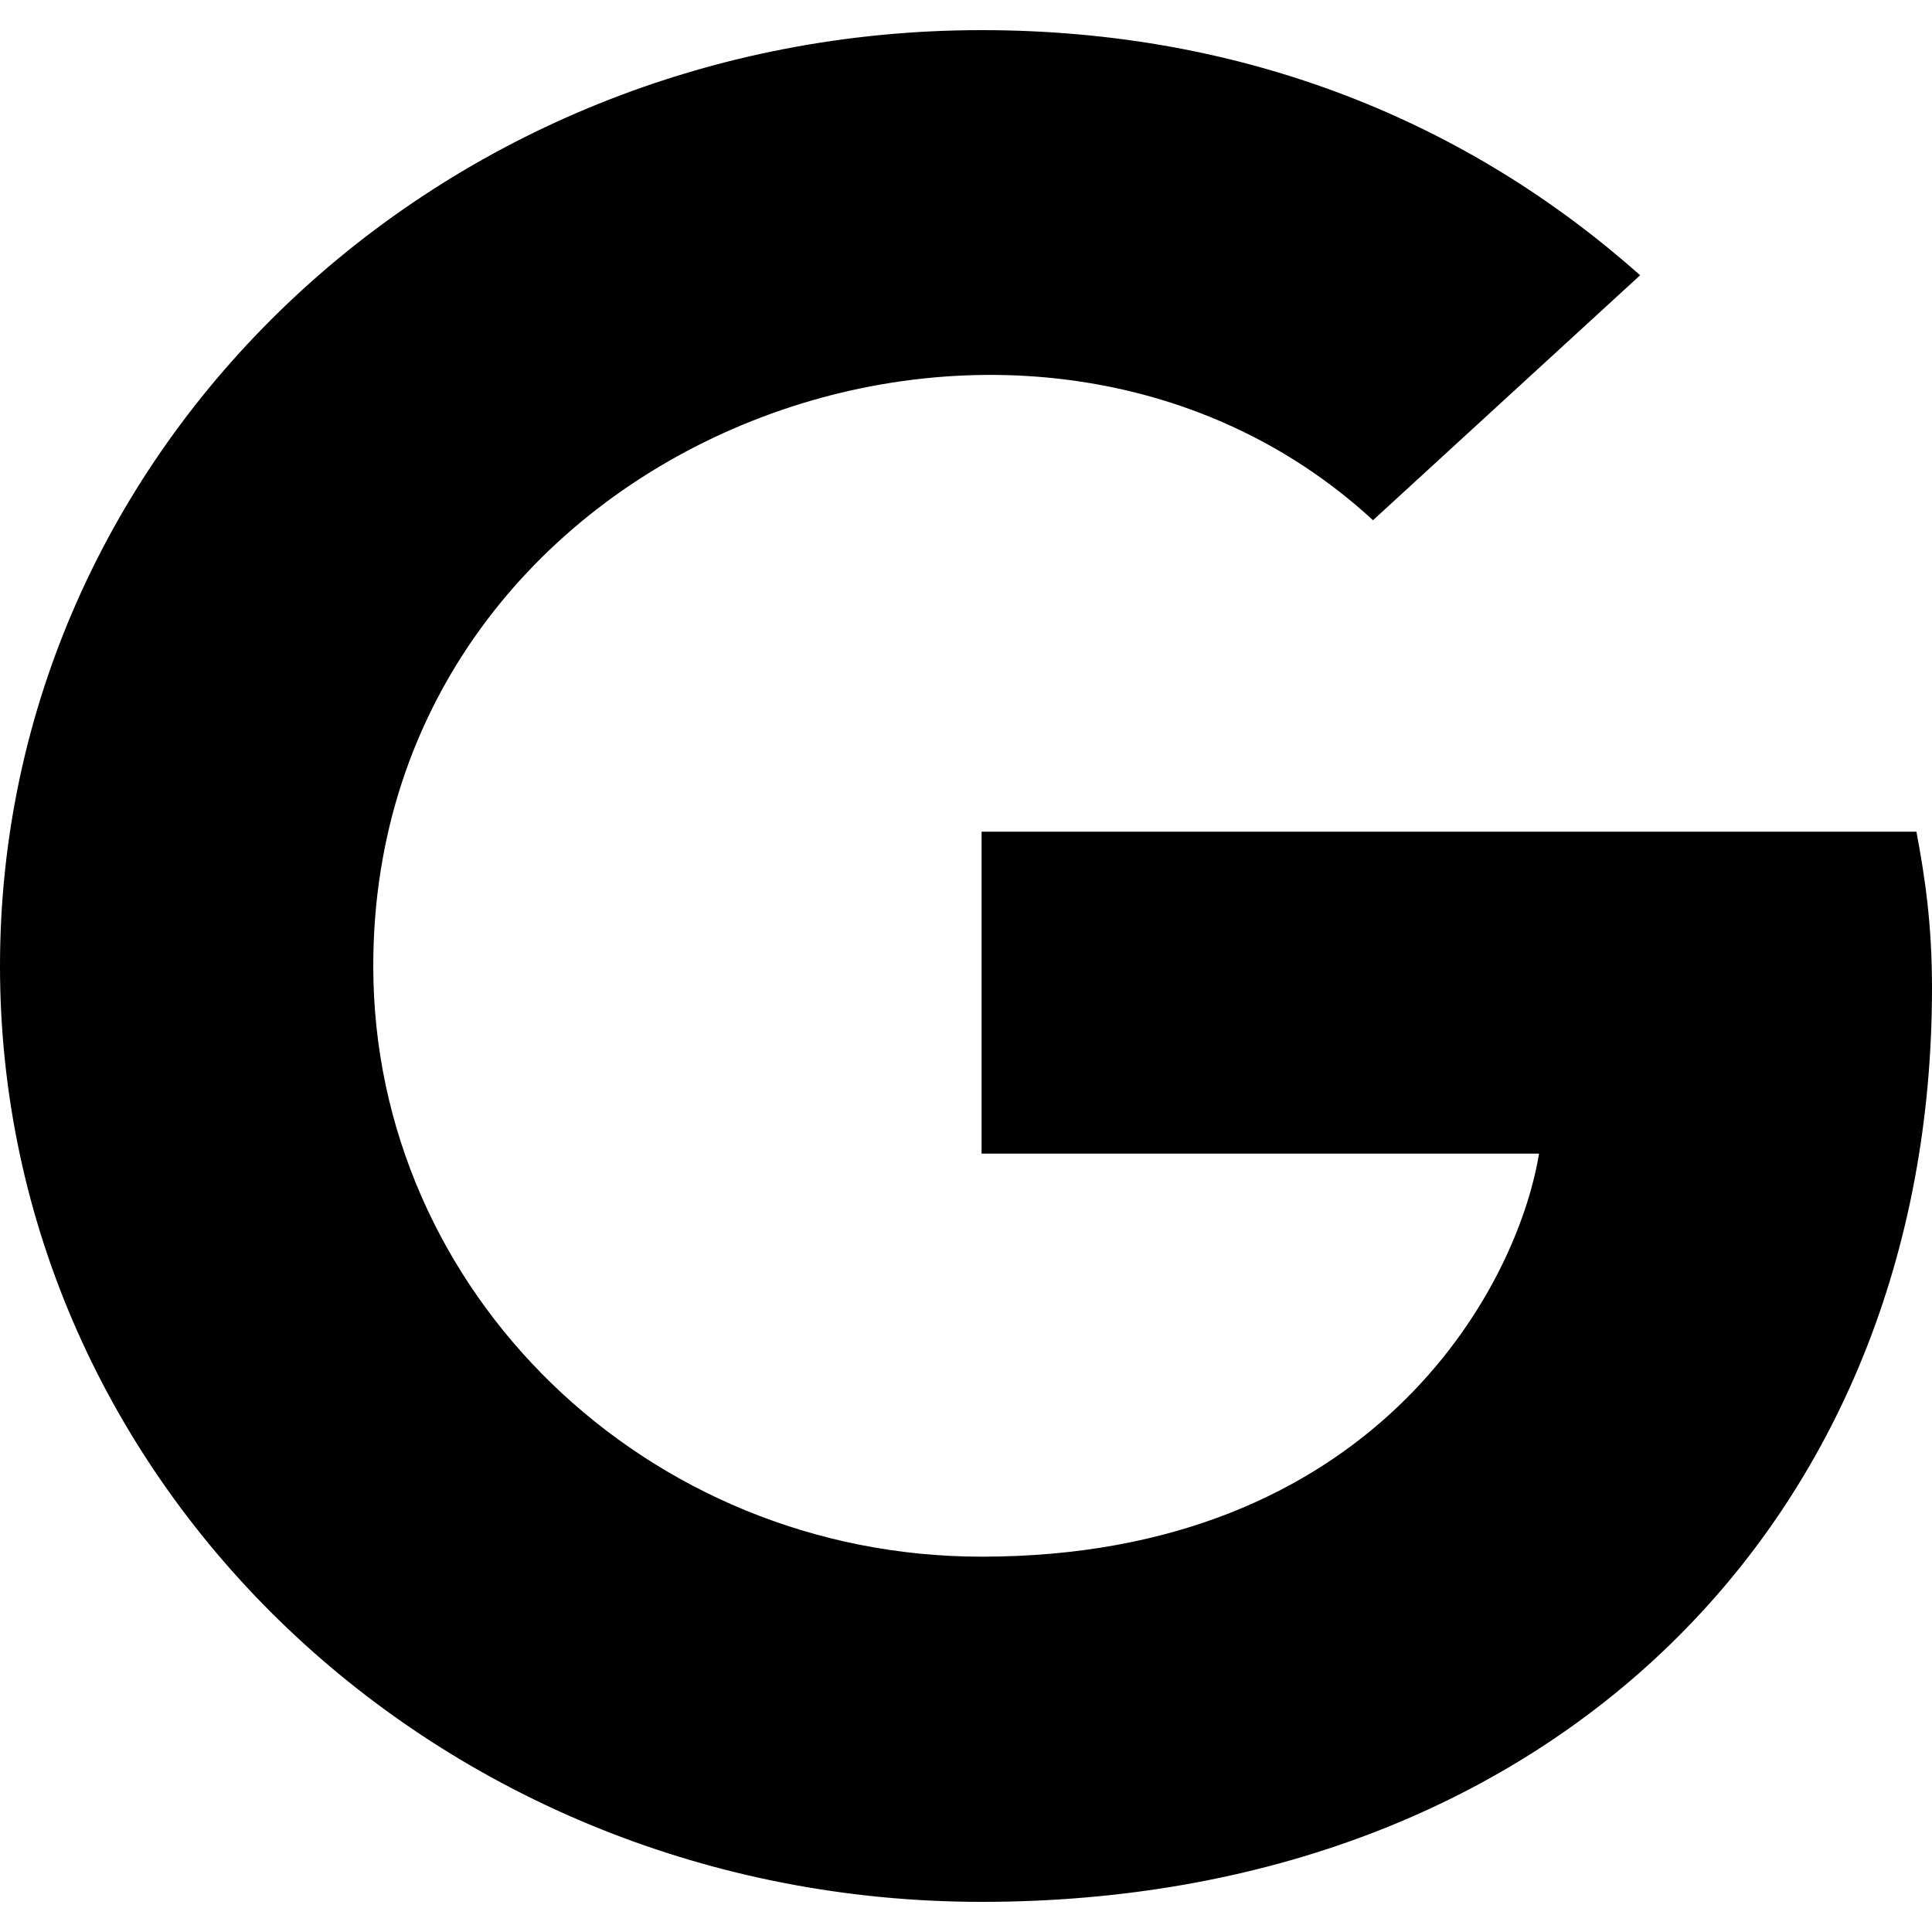
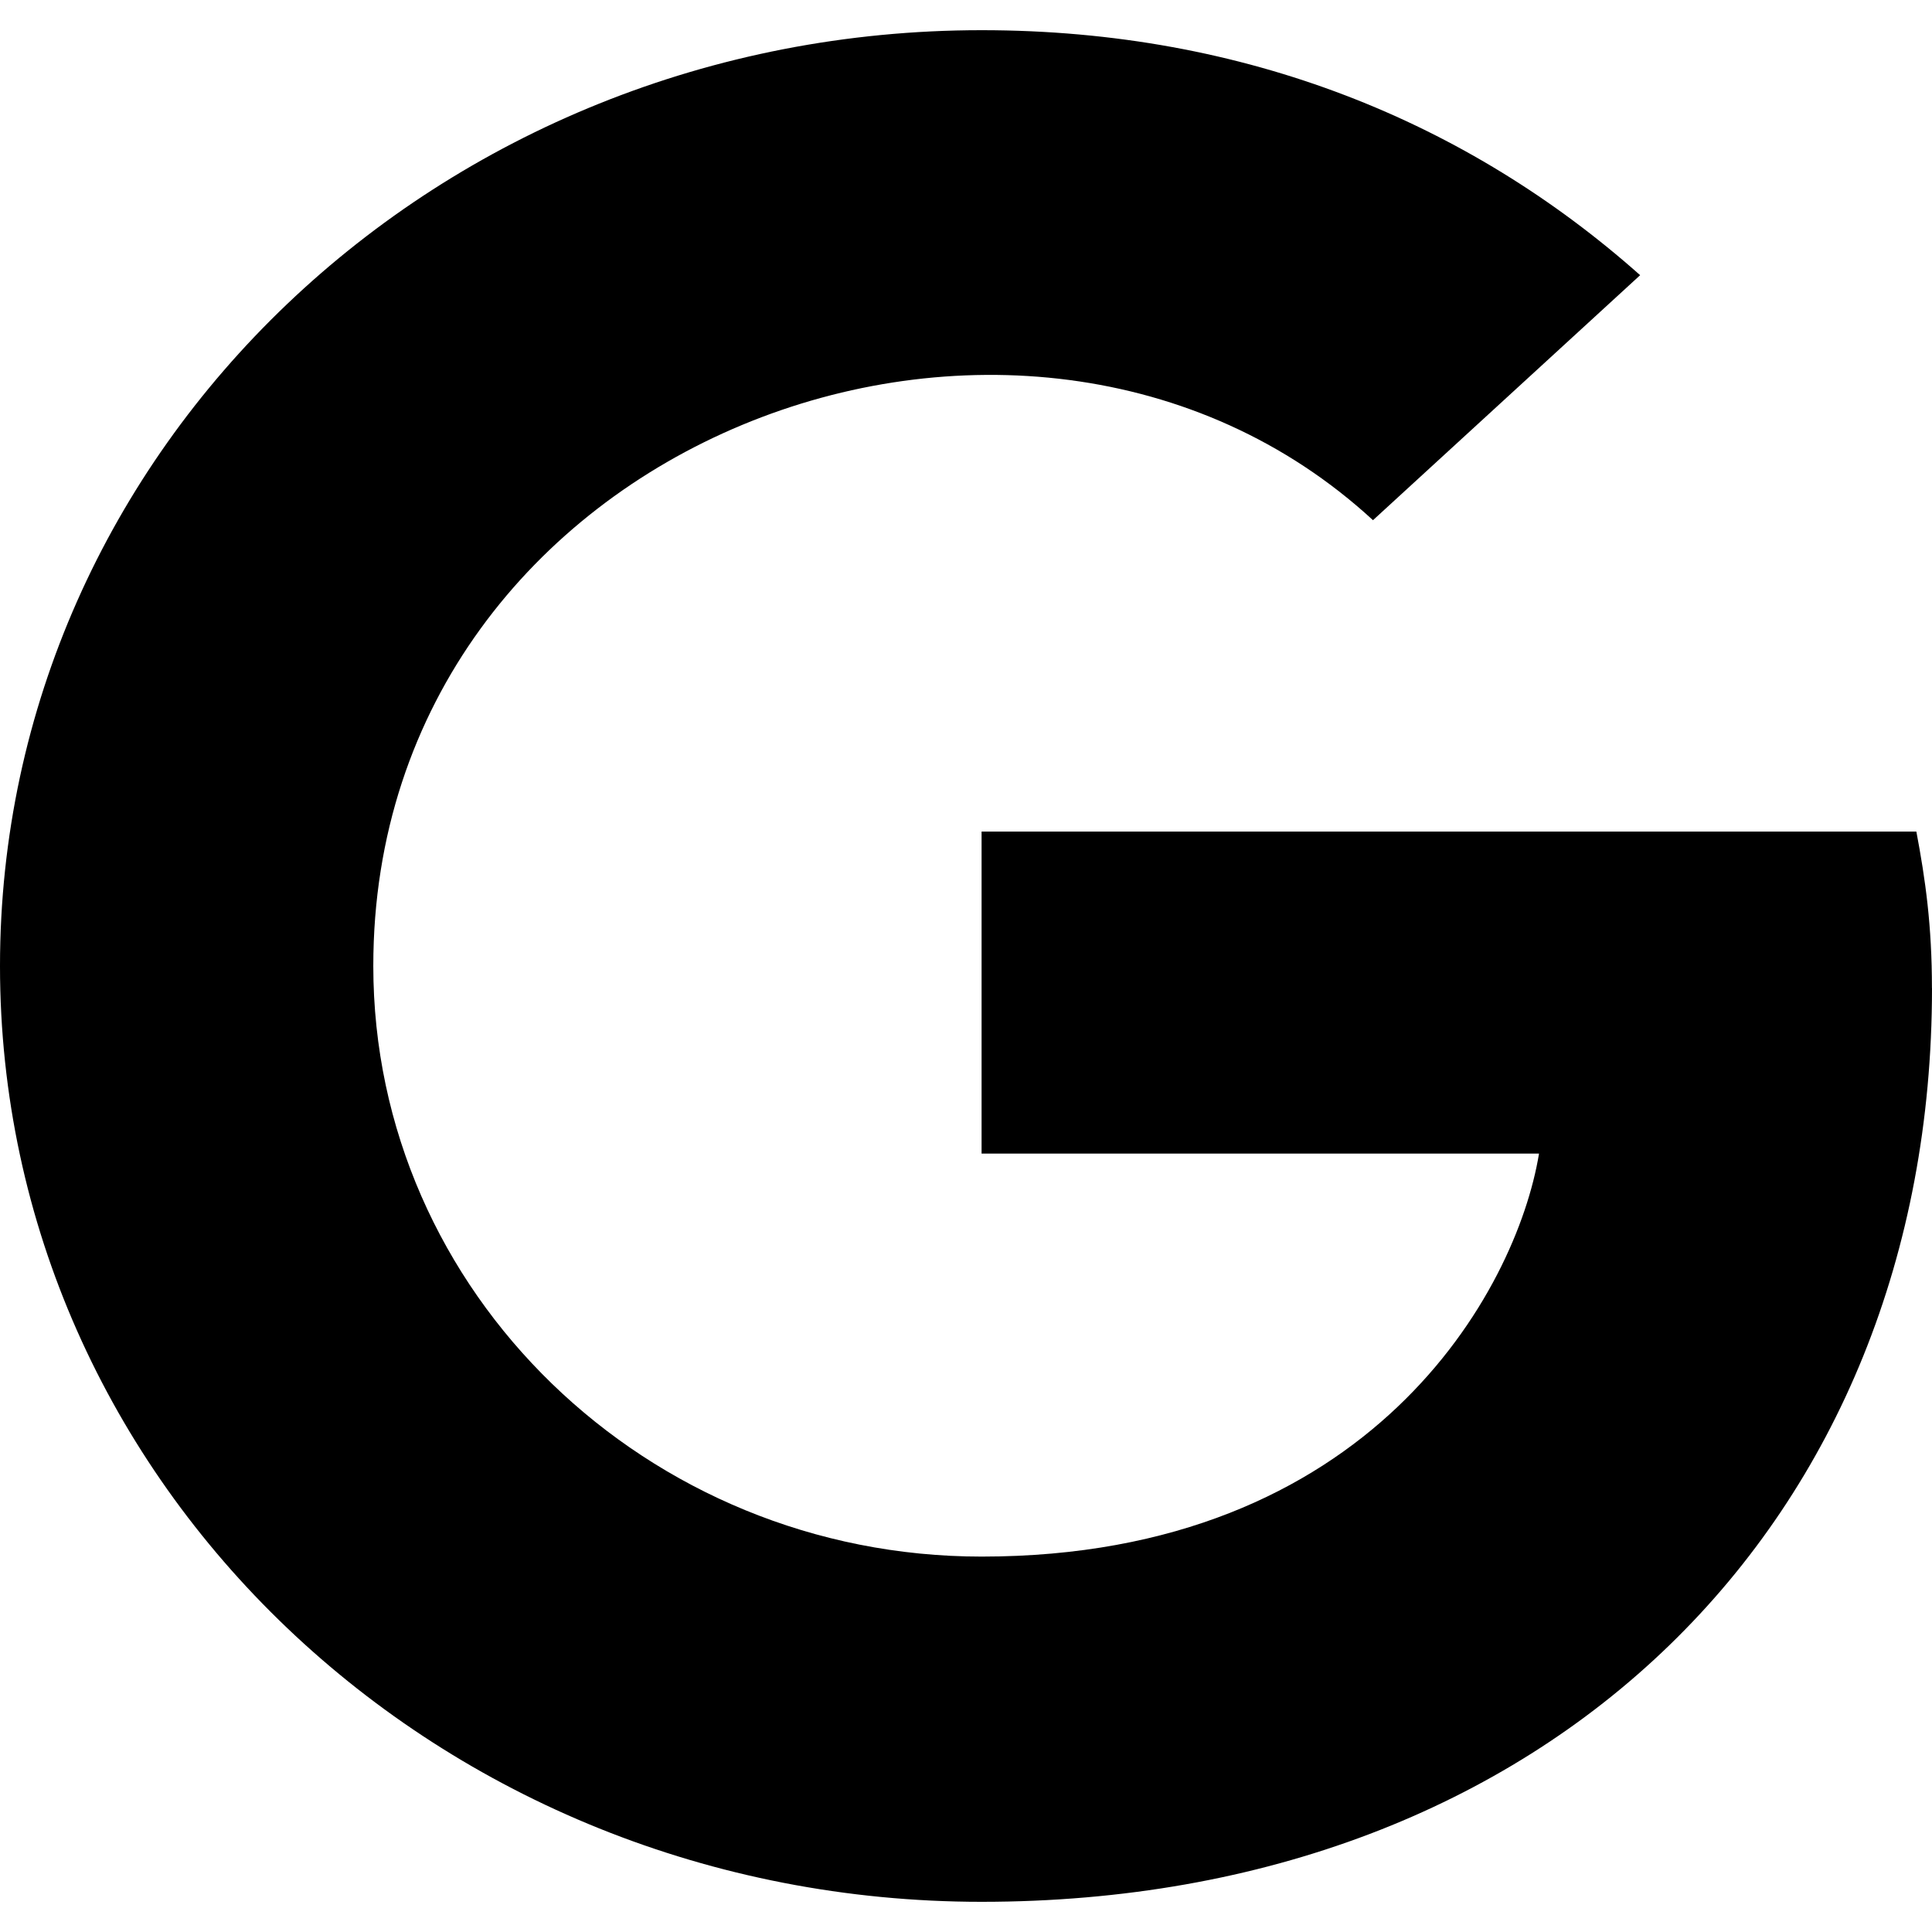
- <svg width="15px" height="15px" viewBox="0 0 15 15">
-   <path d="M 15 7.672 C 15 11.816 12.023 14.766 7.621 14.766 C 3.406 14.766 0 11.52 0 7.5 C 0 3.48 3.406 0.234 7.621 0.234 C 9.676 0.234 11.402 0.953 12.734 2.137 L 10.66 4.039 C 7.945 1.539 2.898 3.414 2.898 7.5 C 2.898 10.035 5.023 12.086 7.621 12.086 C 10.641 12.086 11.773 10.027 11.949 8.957 L 7.621 8.957 L 7.621 6.457 L 14.879 6.457 C 14.949 6.828 15 7.188 15 7.672 Z M 15 7.672 " />
+ <svg xmlns="http://www.w3.org/2000/svg" version="1.1" width="32" height="32" viewBox="0 0 32 32">
+   <path d="M32 16.367c0 8.842-6.35 15.133-15.742 15.133-8.992 0-16.258-6.925-16.258-15.5s7.267-15.5 16.258-15.5c4.383 0 8.067 1.533 10.908 4.058l-4.425 4.058c-5.792-5.333-16.558-1.333-16.558 7.383 0 5.408 4.533 9.783 10.075 9.783 6.442 0 8.858-4.392 9.233-6.675h-9.233v-5.333h15.483c0.15 0.792 0.258 1.558 0.258 2.592z" />
</svg>
